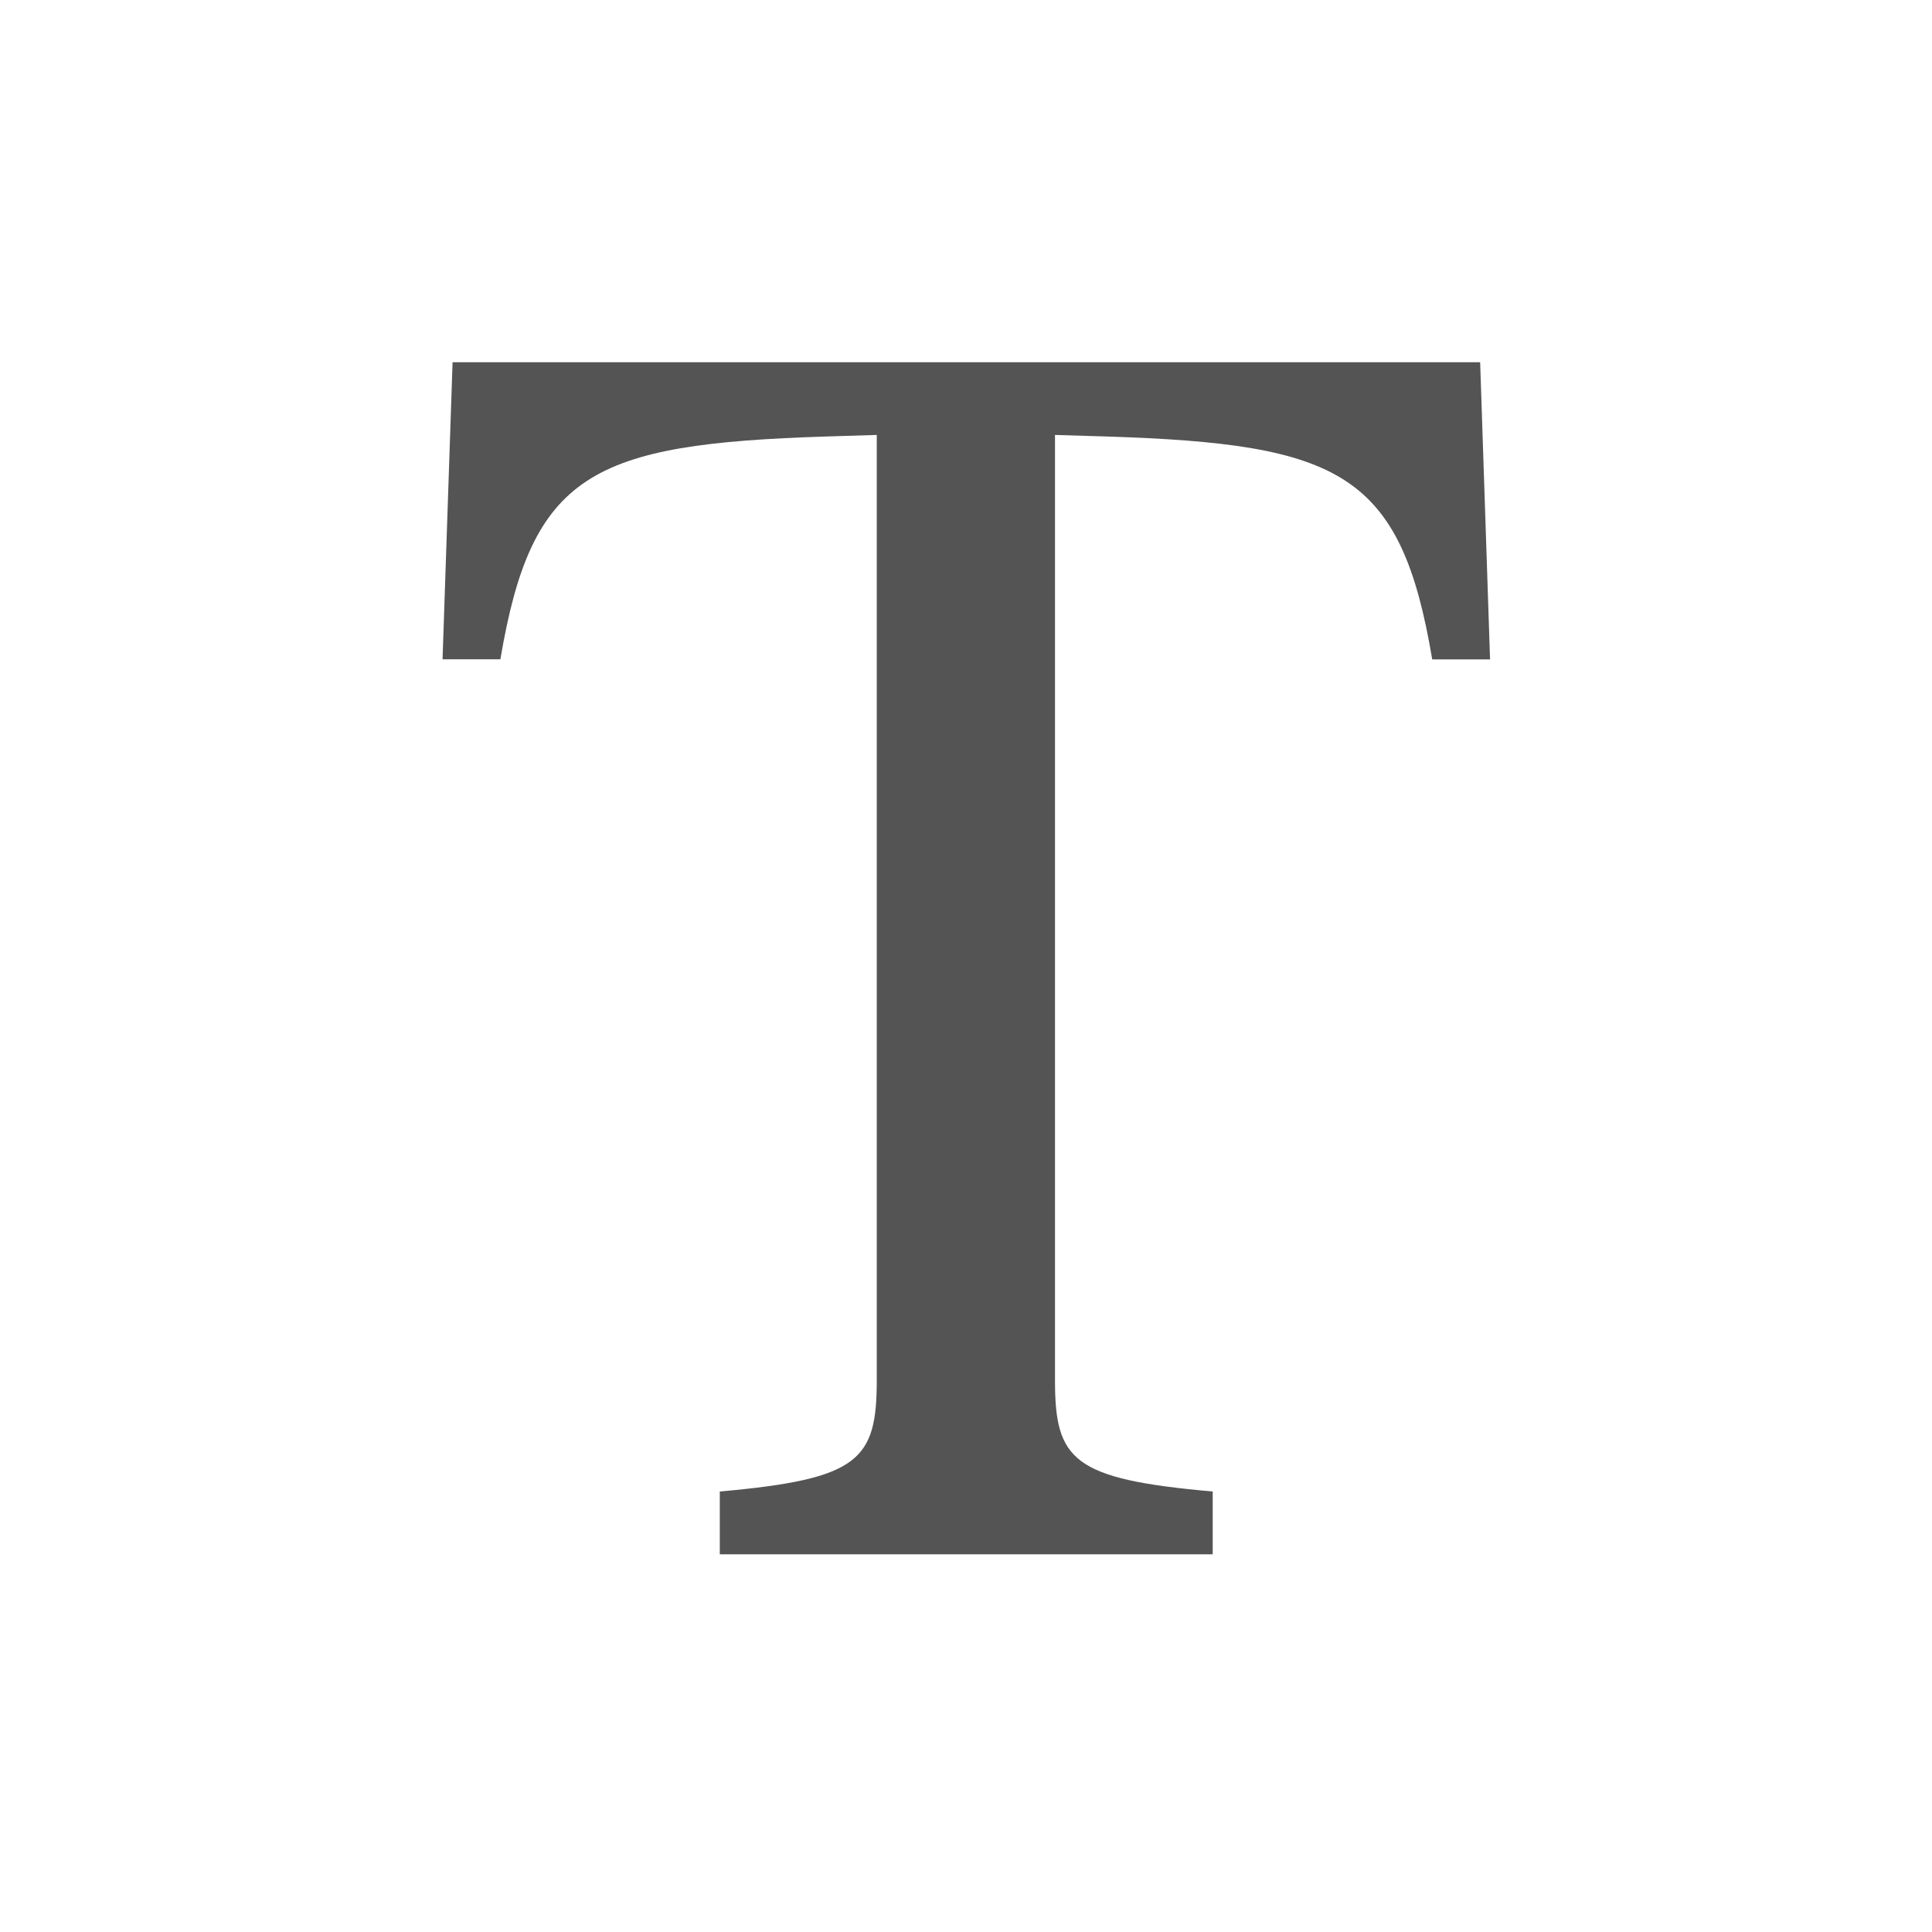
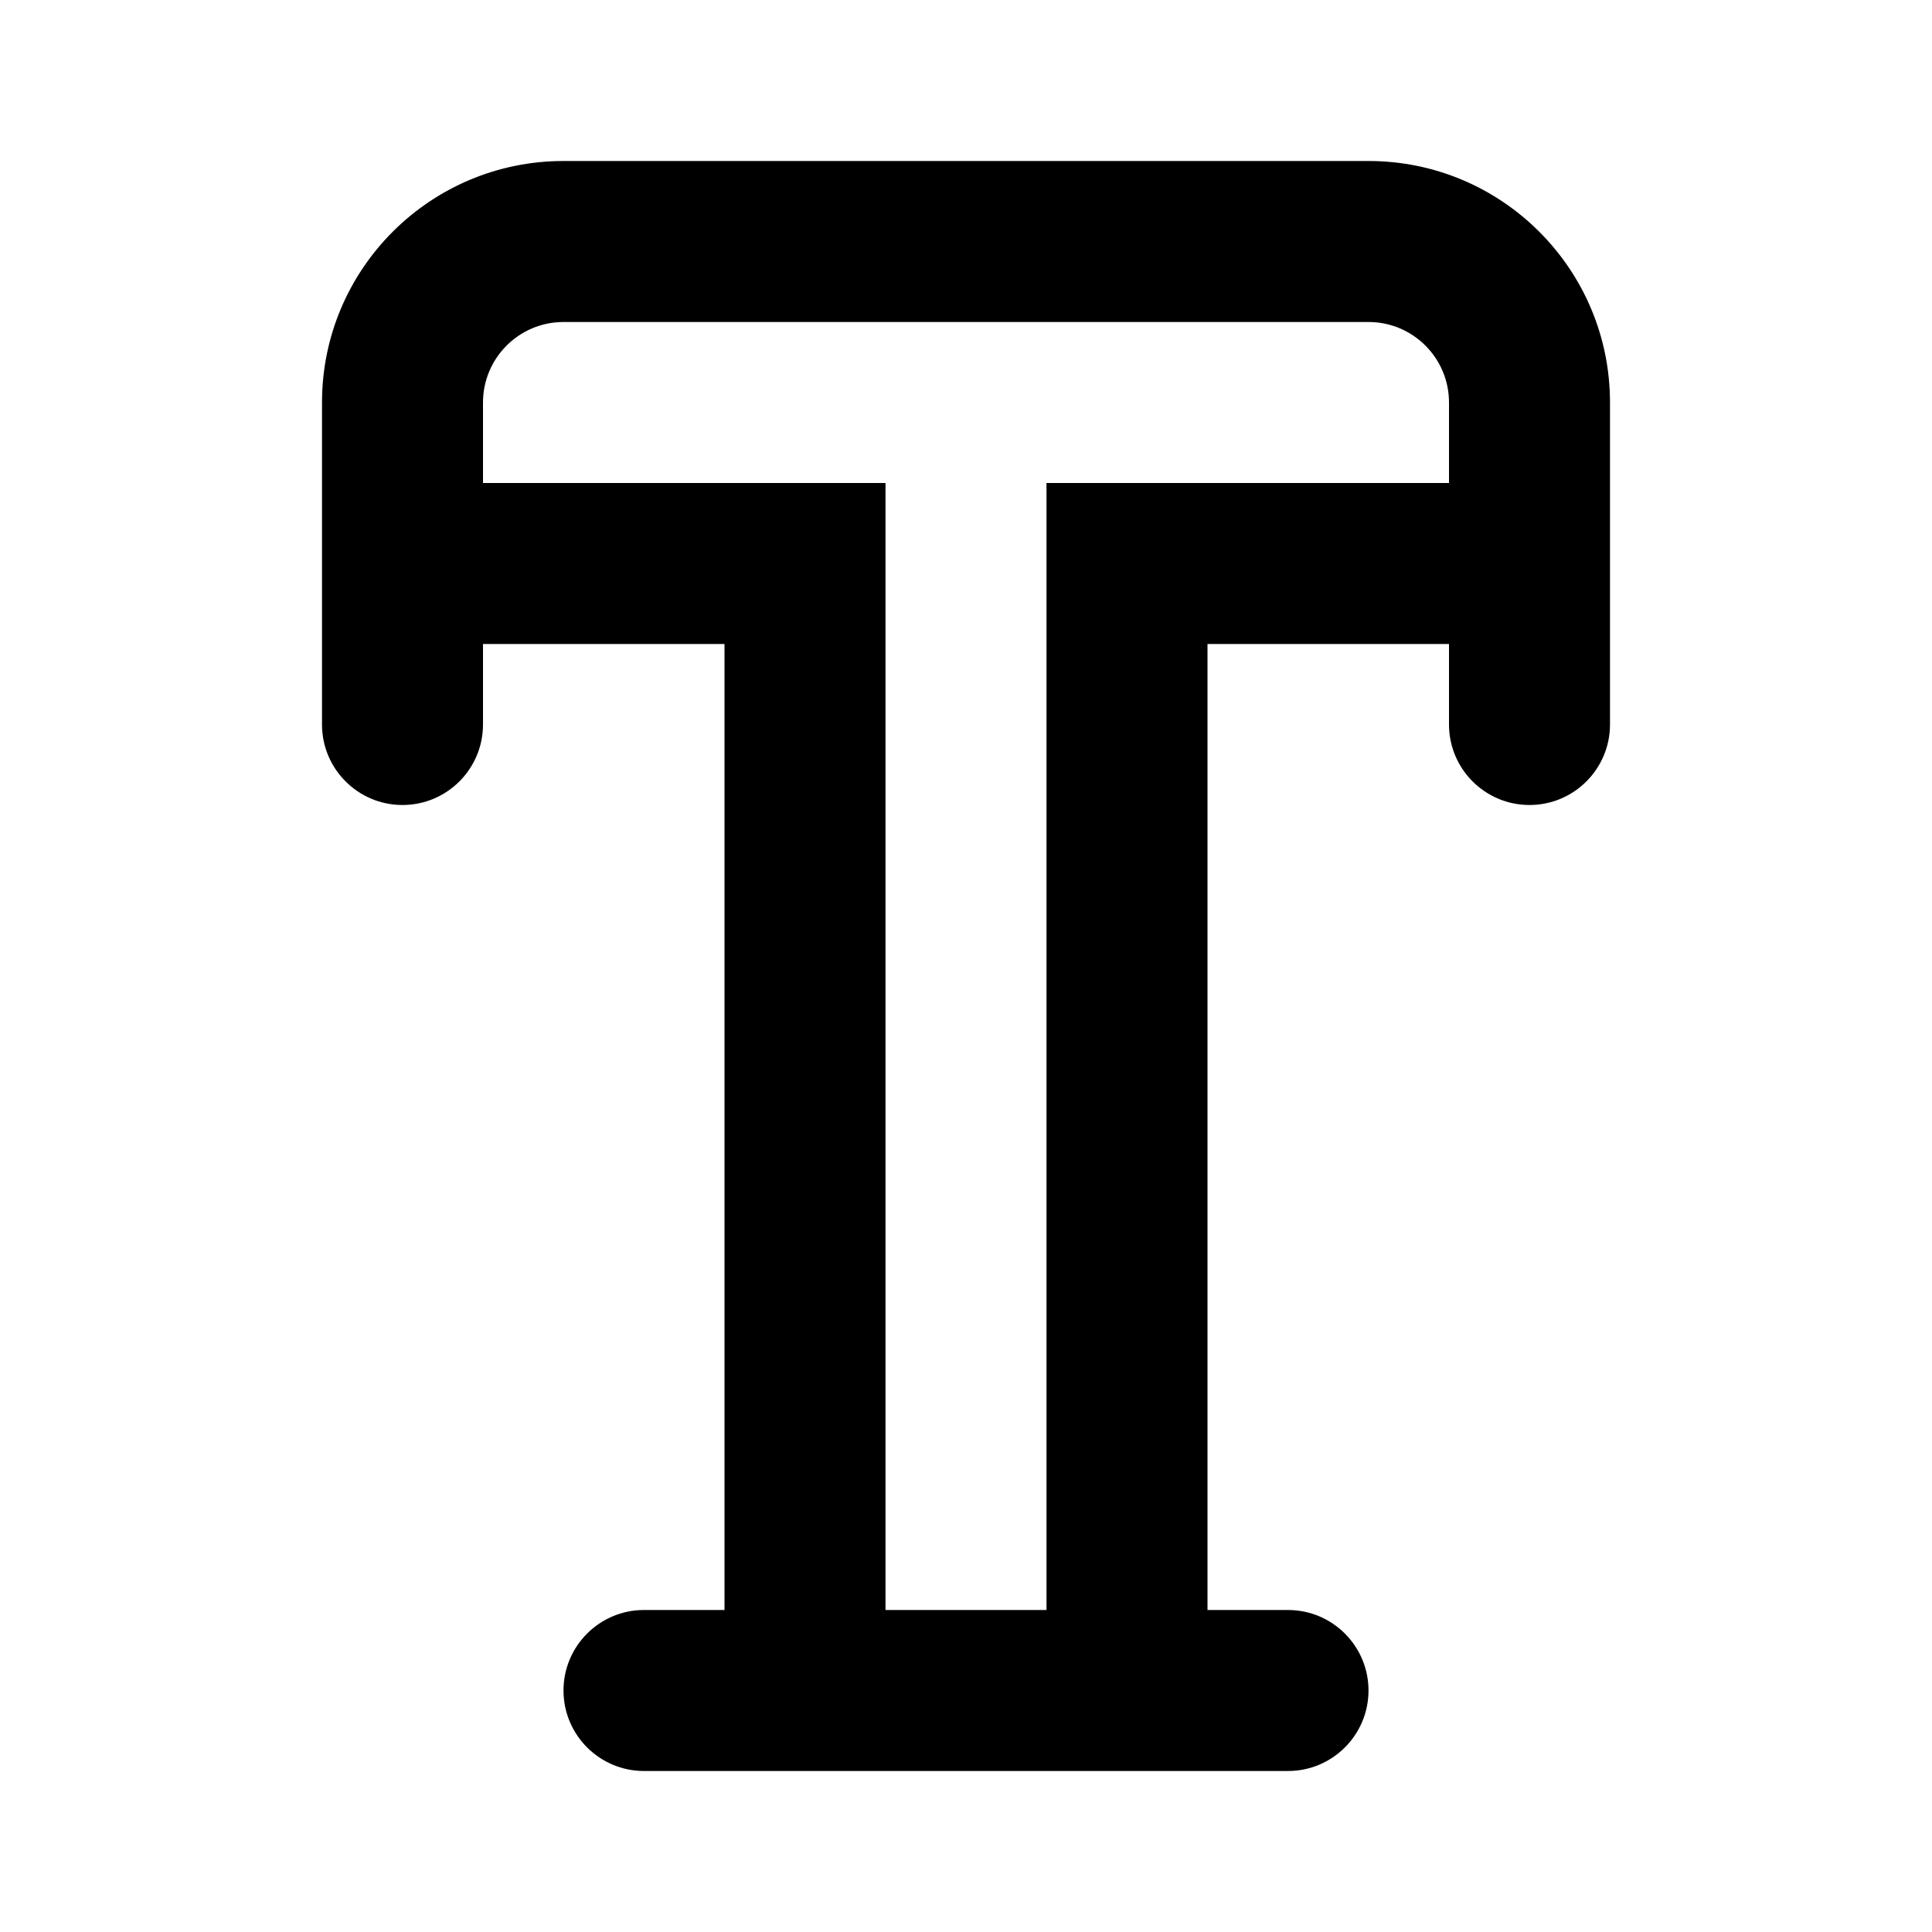
- <svg xmlns="http://www.w3.org/2000/svg" width="16" height="16" fill="#545454" class="bi bi-fonts">
-   <path d="M12.258 3h-8.51l-.083 2.46h.479c.26-1.544.758-1.783 2.693-1.845l.424-.013v7.827c0 .663-.144.82-1.3.923v.52h4.082v-.52c-1.162-.103-1.306-.26-1.306-.923V3.602l.431.013c1.934.062 2.434.301 2.693 1.846h.479L12.258 3z" />
+ <svg xmlns="http://www.w3.org/2000/svg" width="24" height="24" viewBox="0 0 24 24" fill="none">
+   <path fill-rule="evenodd" clip-rule="evenodd" d="M7 2C5.343 2 4 3.343 4 5V7V8V9C4 9.552 4.448 10 5 10C5.552 10 6 9.552 6 9V8H9V20H8C7.448 20 7 20.448 7 21C7 21.552 7.448 22 8 22H9H10H14H15H16C16.552 22 17 21.552 17 21C17 20.448 16.552 20 16 20H15V8H18V9C18 9.552 18.448 10 19 10C19.552 10 20 9.552 20 9V8V7V5C20 3.343 18.657 2 17 2H7ZM18 5C18 4.448 17.552 4 17 4H7C6.448 4 6 4.448 6 5V6H10H11V7V20H13V7V6H14H18V5Z" fill="black" />
</svg>
